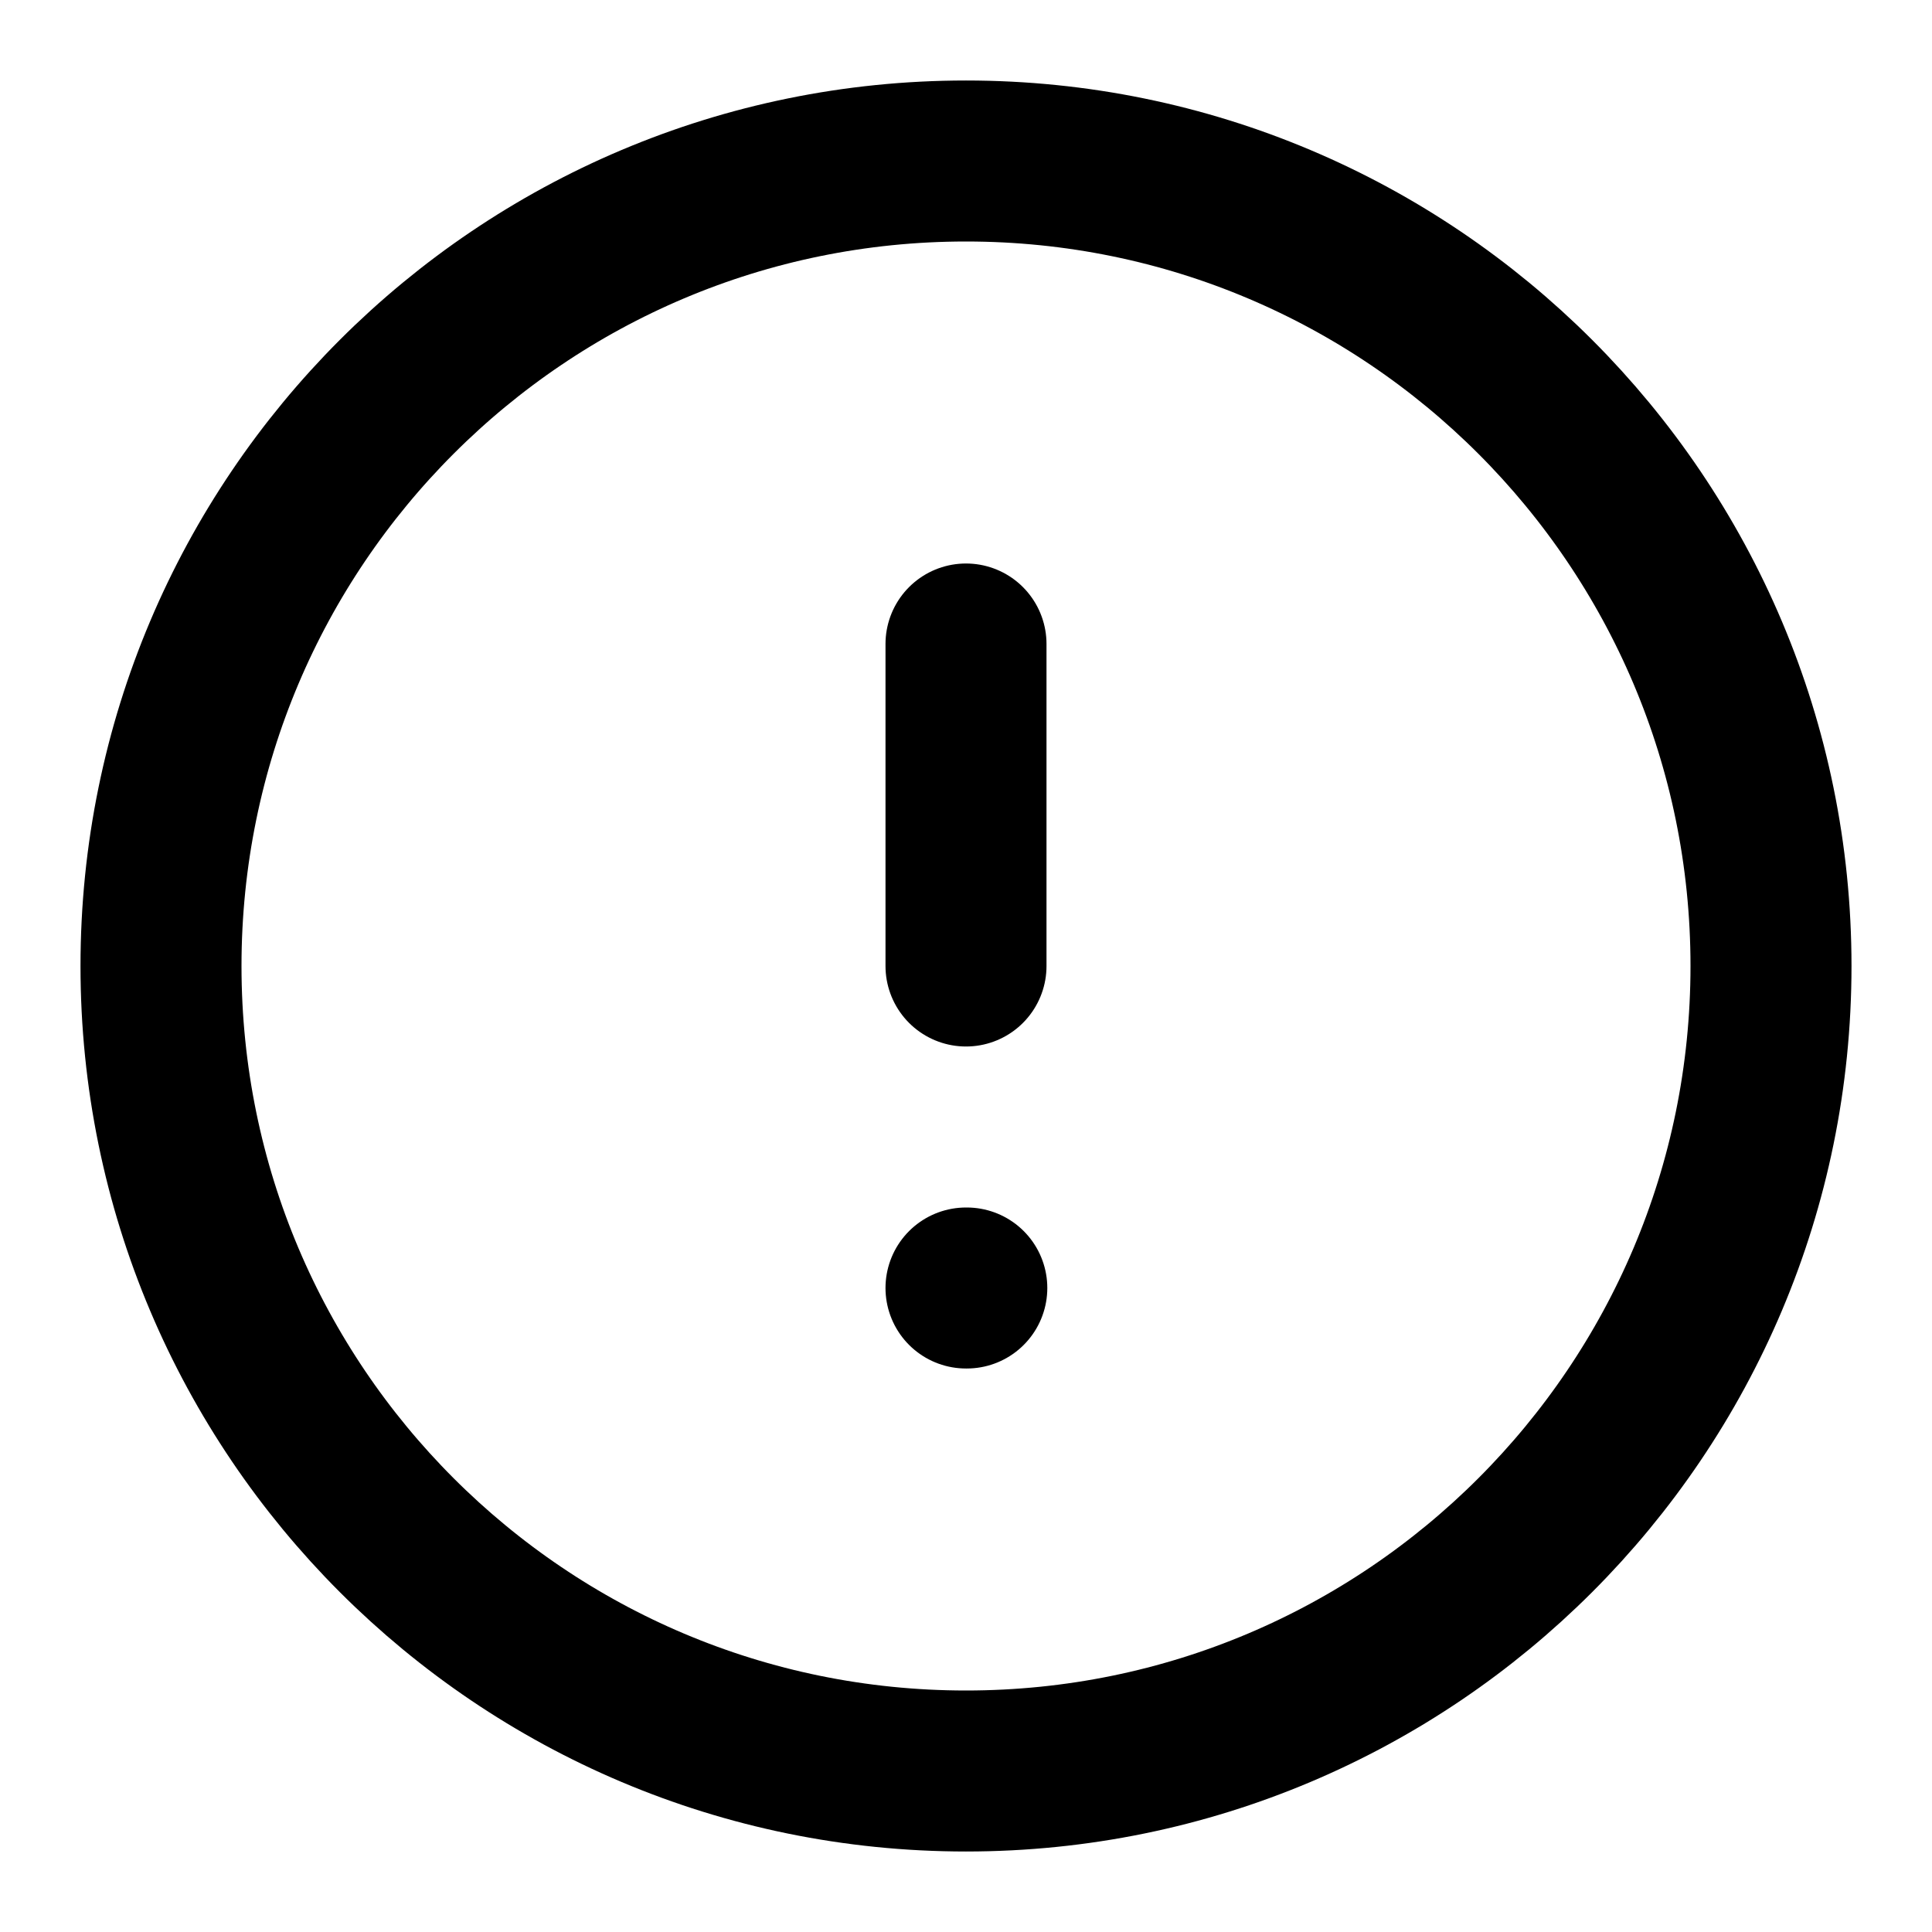
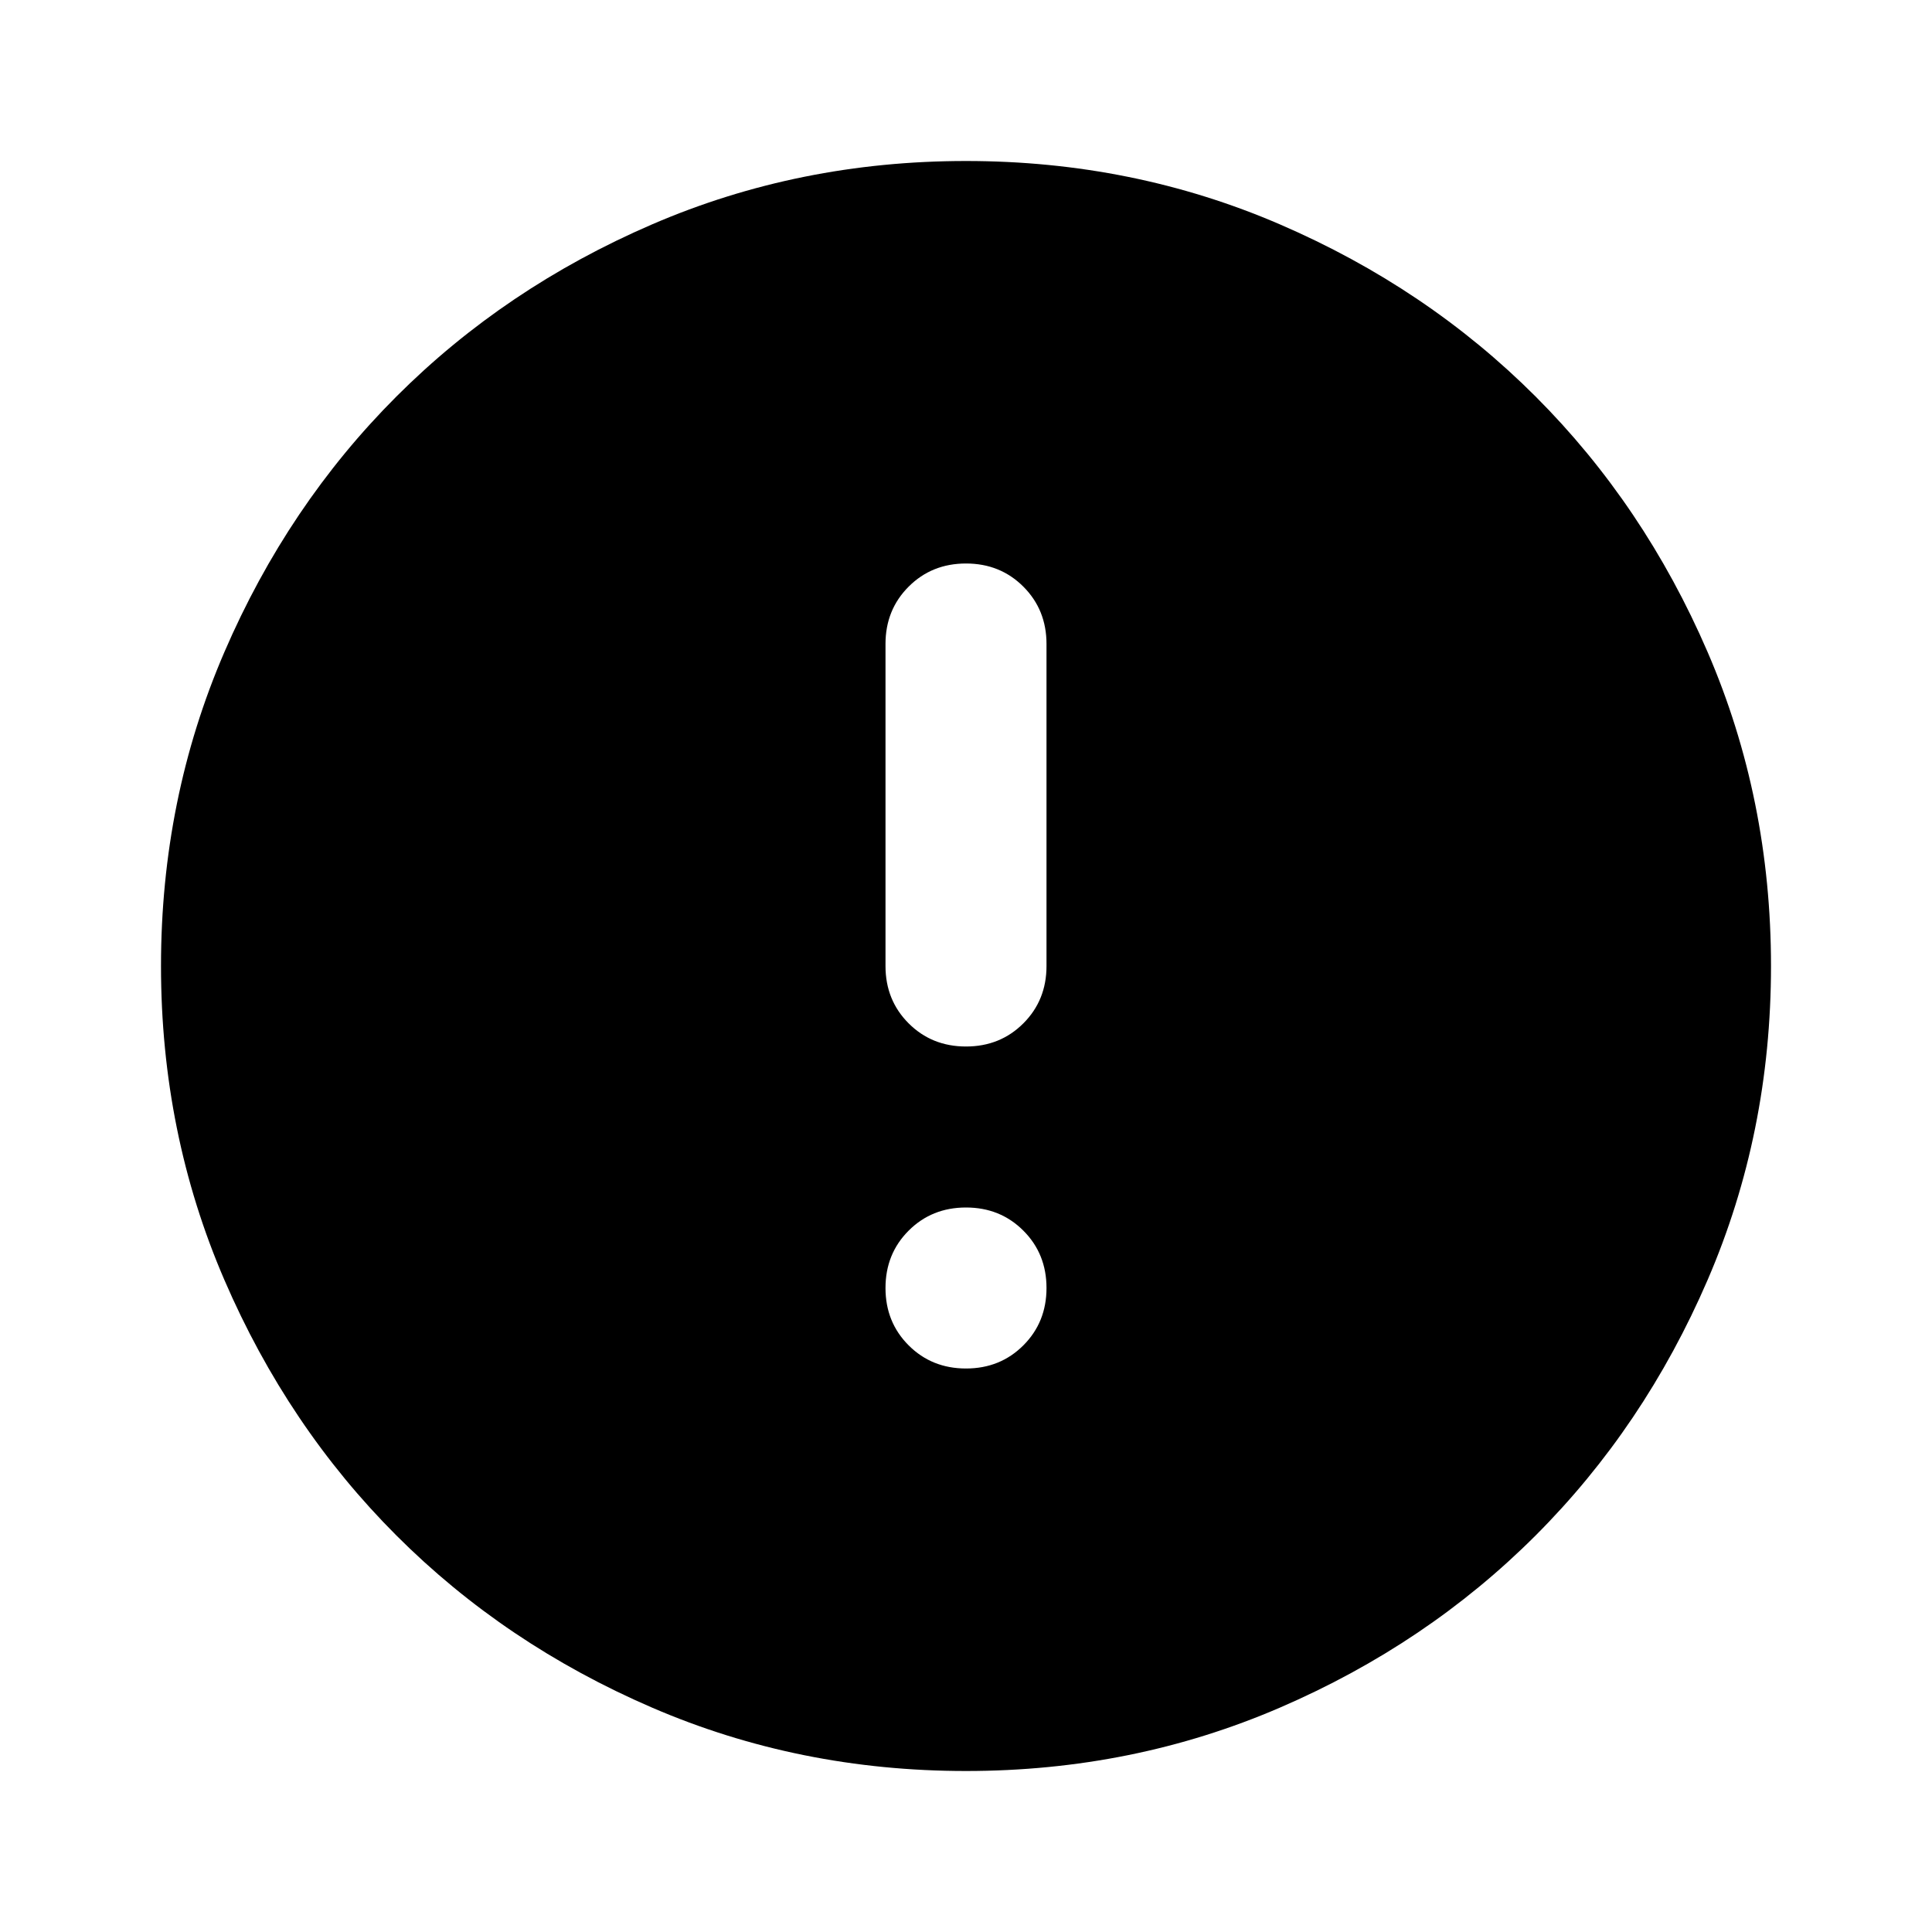
- <svg xmlns="http://www.w3.org/2000/svg" width="24" height="24" viewBox="0 0 24 24" fill="none" stroke="black" stroke-width="2" stroke-linecap="round" stroke-linejoin="round">
-   <circle cx="12" cy="12" r="10" />
-   <line x1="12" x2="12" y1="8" y2="12" />
-   <line x1="12" x2="12.01" y1="16" y2="16" />
+ <svg xmlns="http://www.w3.org/2000/svg" height="24" viewBox="0 -960 960 960" width="24">
+   <path d="M508.5-291.5Q520-303 520-320t-11.5-28.5Q497-360 480-360t-28.5 11.5Q440-337 440-320t11.5 28.5Q463-280 480-280t28.5-11.5Zm0-160Q520-463 520-480v-160q0-17-11.5-28.5T480-680q-17 0-28.5 11.5T440-640v160q0 17 11.5 28.5T480-440q17 0 28.5-11.5ZM480-80q-83 0-156-31.5T197-197q-54-54-85.5-127T80-480q0-83 31.5-156T197-763q54-54 127-85.5T480-880q83 0 156 31.5T763-763q54 54 85.5 127T880-480q0 83-31.5 156T763-197q-54 54-127 85.5T480-80Z" />
</svg>
